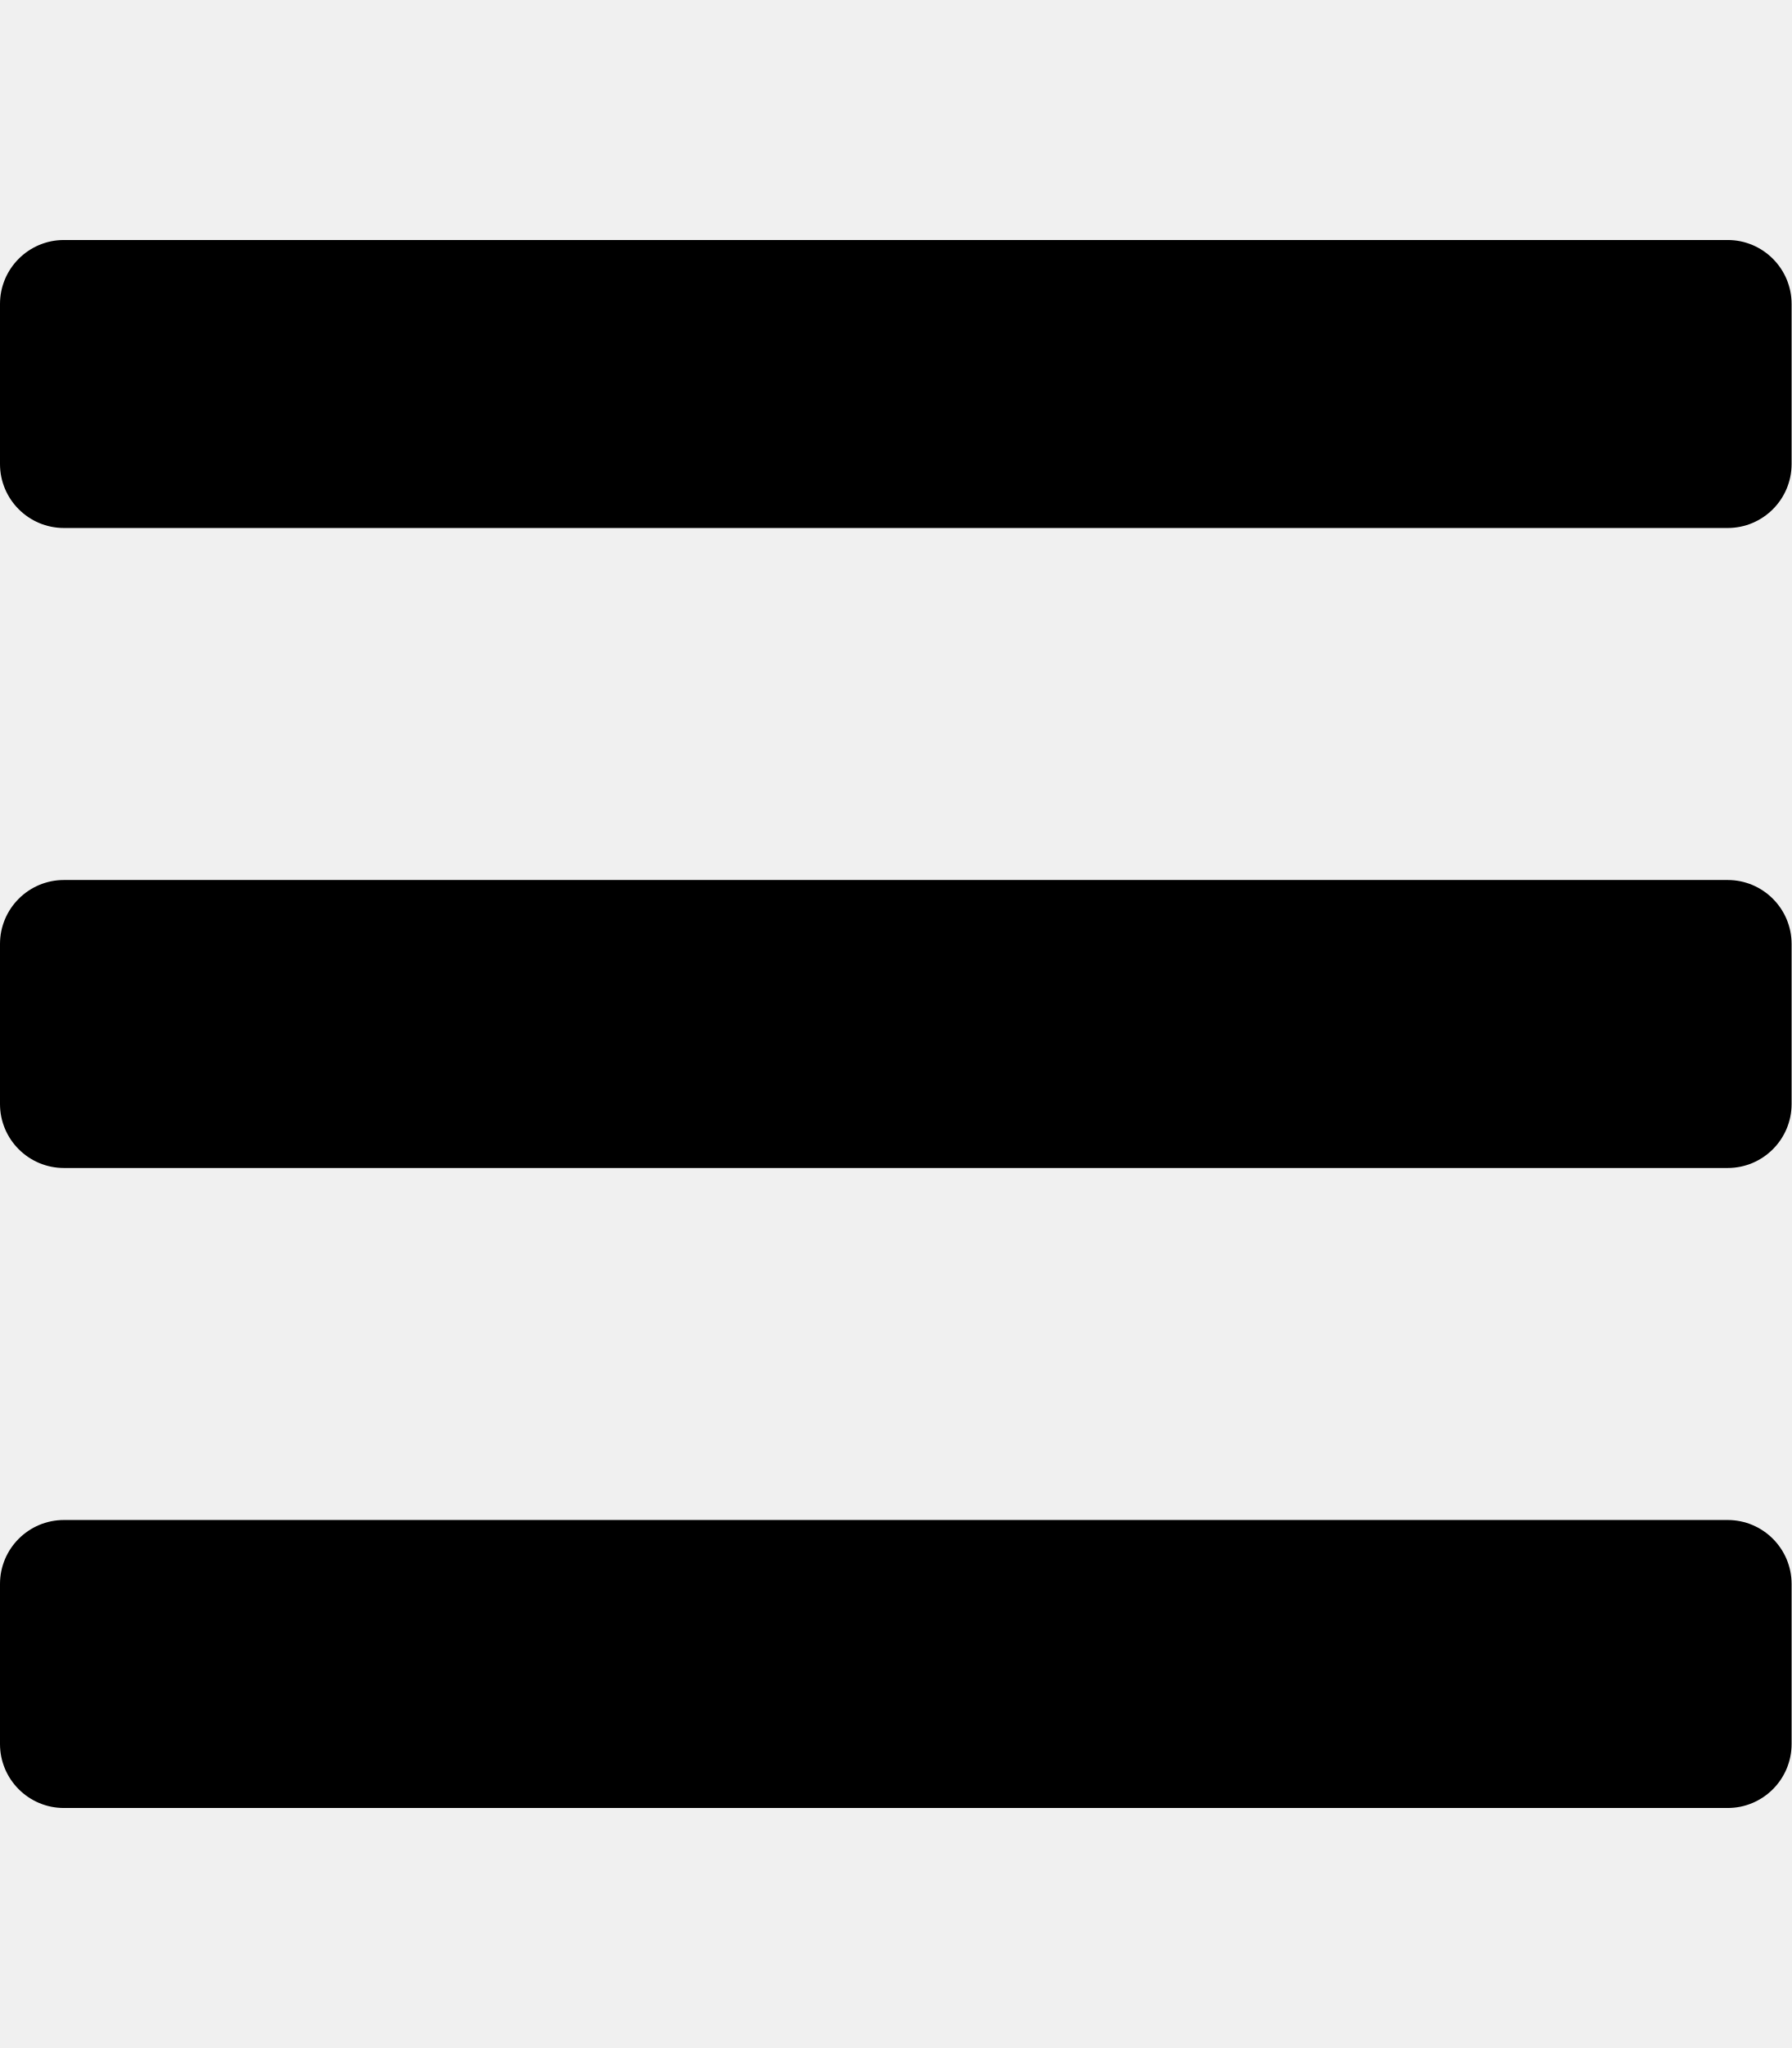
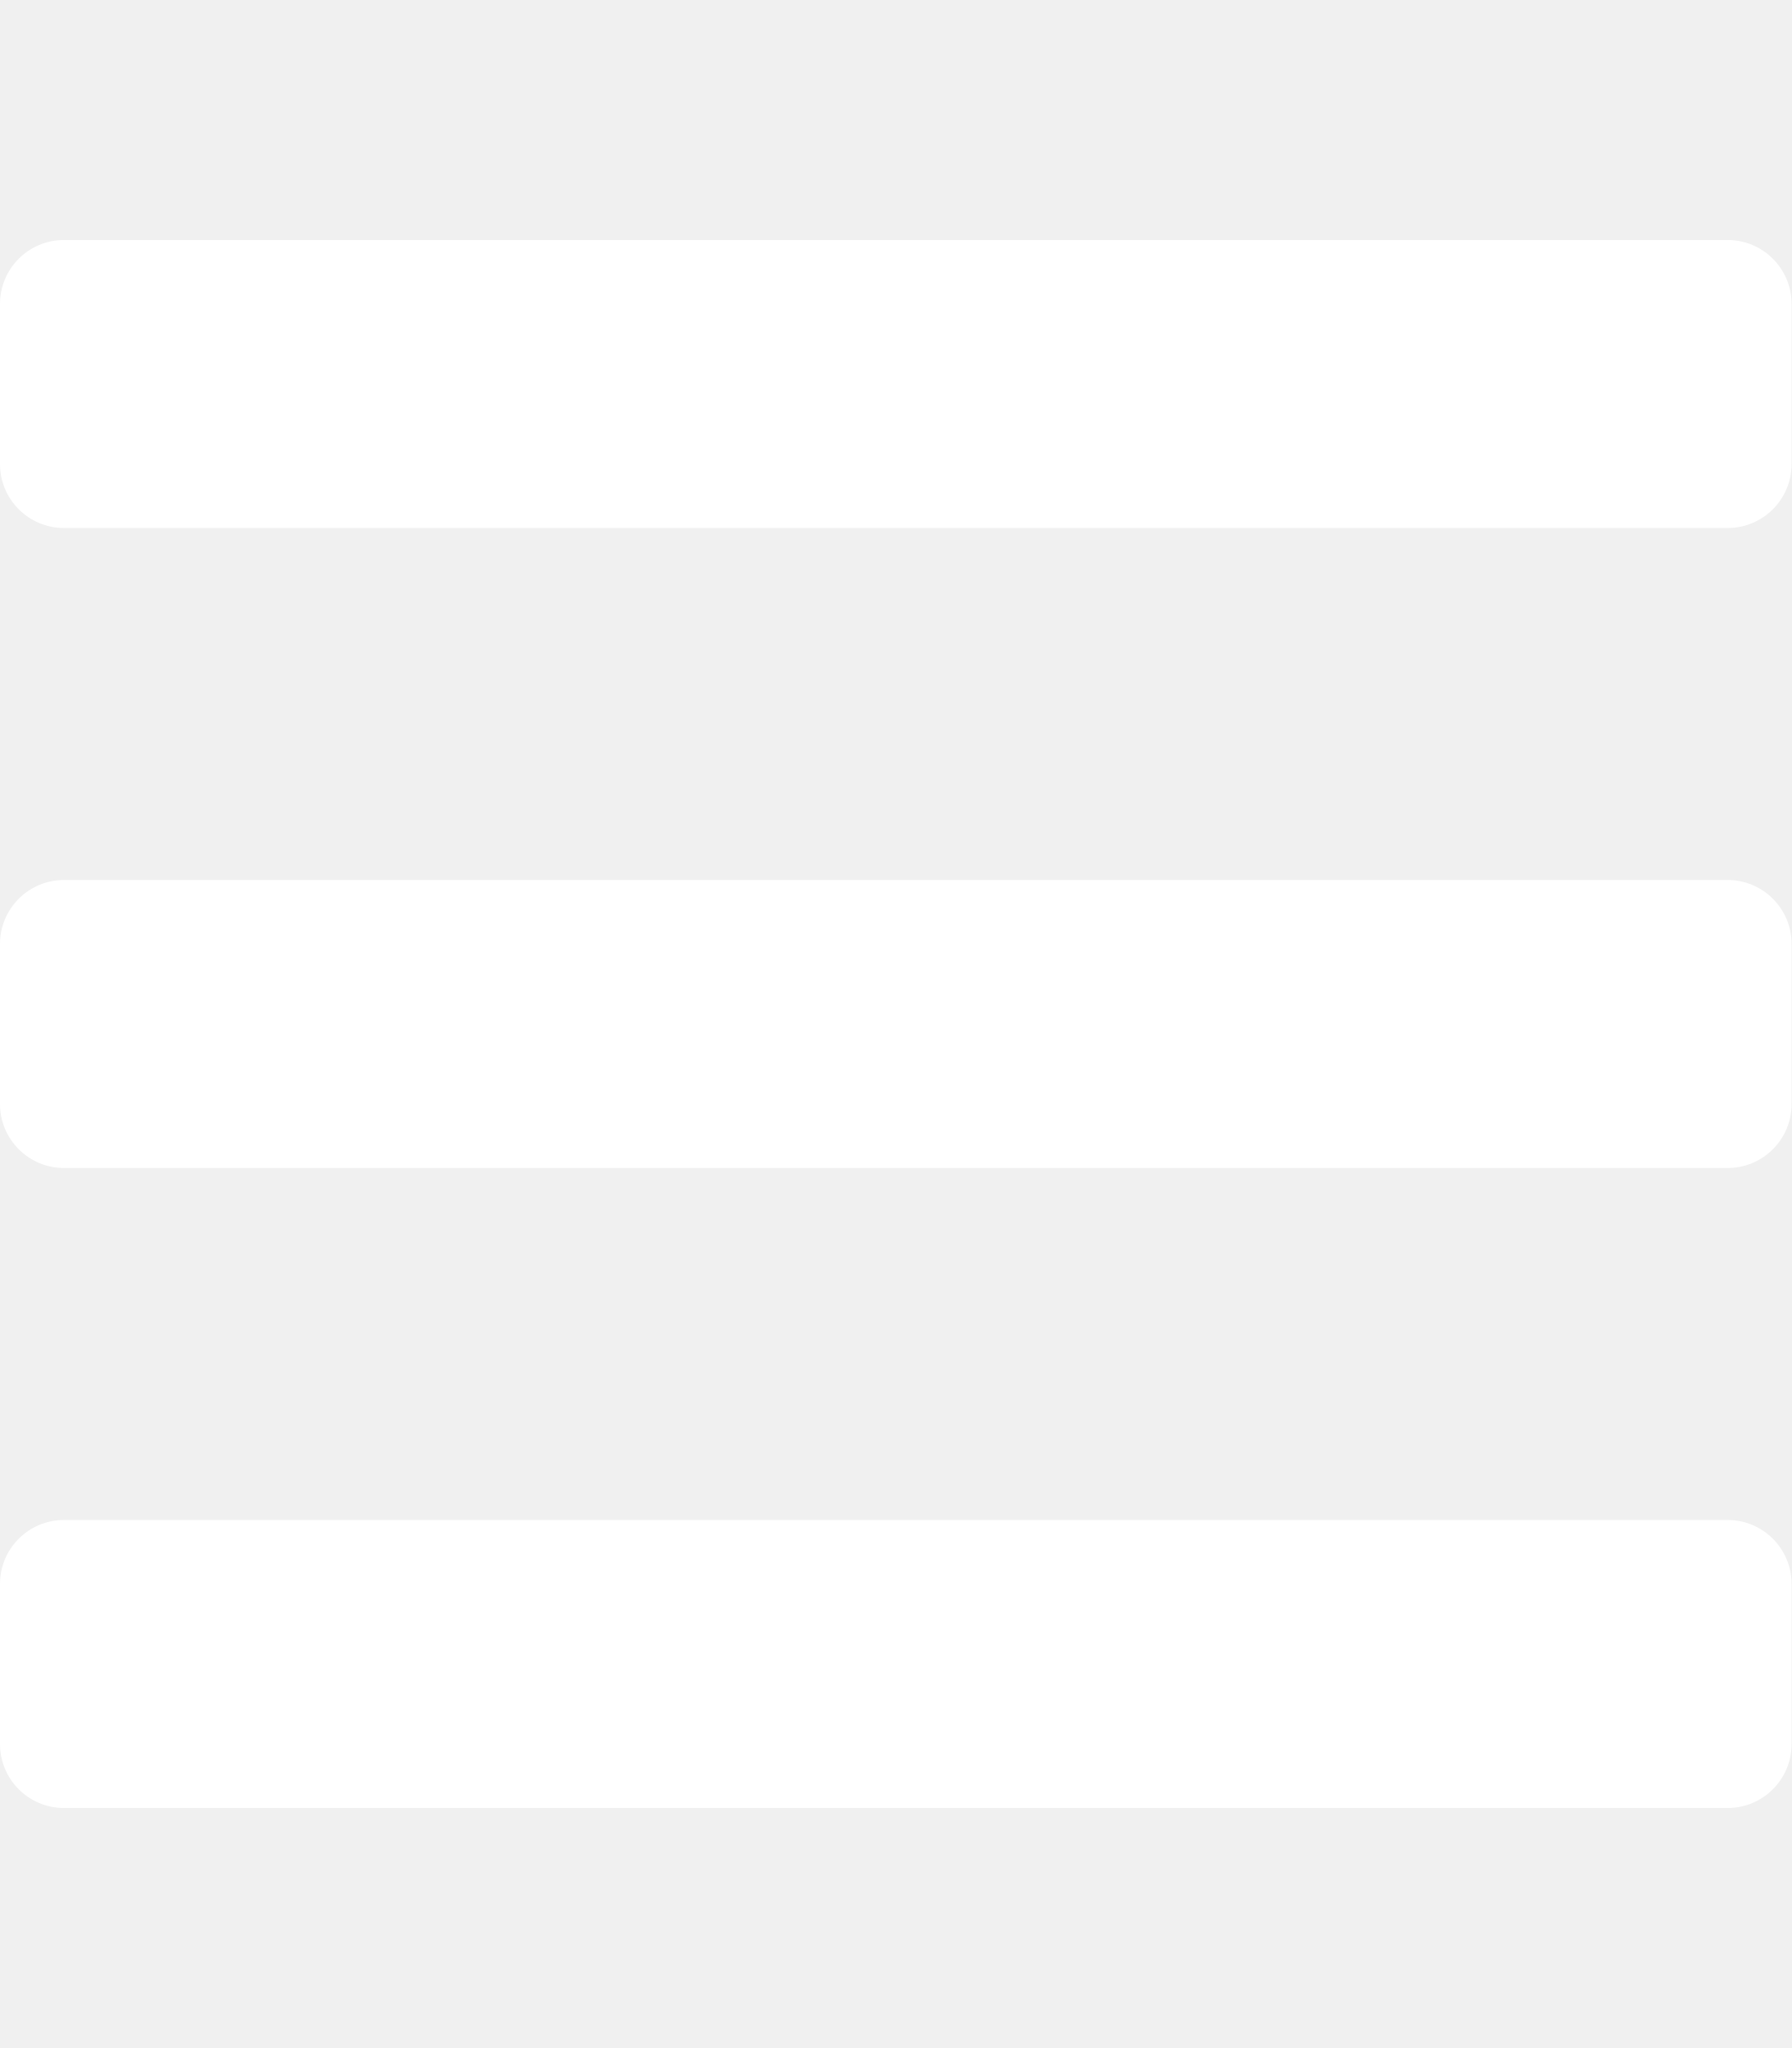
- <svg xmlns="http://www.w3.org/2000/svg" aria-hidden="true" focusable="false" data-prefix="fas" data-icon="bars" class="svg-inline--fa fa-bars fa-w-14" role="img" viewBox="0 0 448 512">
-   <path fill="currentColor" d="M16 132h416c8.837 0 16-7.163 16-16V76c0-8.837-7.163-16-16-16H16C7.163 60 0 67.163 0 76v40c0 8.837 7.163 16 16 16zm0 160h416c8.837 0 16-7.163 16-16v-40c0-8.837-7.163-16-16-16H16c-8.837 0-16 7.163-16 16v40c0 8.837 7.163 16 16 16zm0 160h416c8.837 0 16-7.163 16-16v-40c0-8.837-7.163-16-16-16H16c-8.837 0-16 7.163-16 16v40c0 8.837 7.163 16 16 16z" />
+ <svg xmlns="http://www.w3.org/2000/svg" version="1.1" id="Calque_1" focusable="false" x="0px" y="0px" viewBox="0 0 448 512" style="enable-background:new 0 0 448 512;" xml:space="preserve">
+   <style type="text/css">
+ 	.st0{fill:#FFFFFF;}
+ </style>
+   <path class="st0" d="M16,132h416c8.84,0,16-7.16,16-16V76c0-8.84-7.16-16-16-16H16C7.16,60,0,67.16,0,76v40  C0,124.84,7.16,132,16,132z M16,292h416c8.84,0,16-7.16,16-16v-40c0-8.84-7.16-16-16-16H16c-8.84,0-16,7.16-16,16v40  C0,284.84,7.16,292,16,292z M16,452h416c8.84,0,16-7.16,16-16v-40c0-8.84-7.16-16-16-16H16c-8.84,0-16,7.16-16,16v40  C0,444.84,7.16,452,16,452z" />
</svg>
